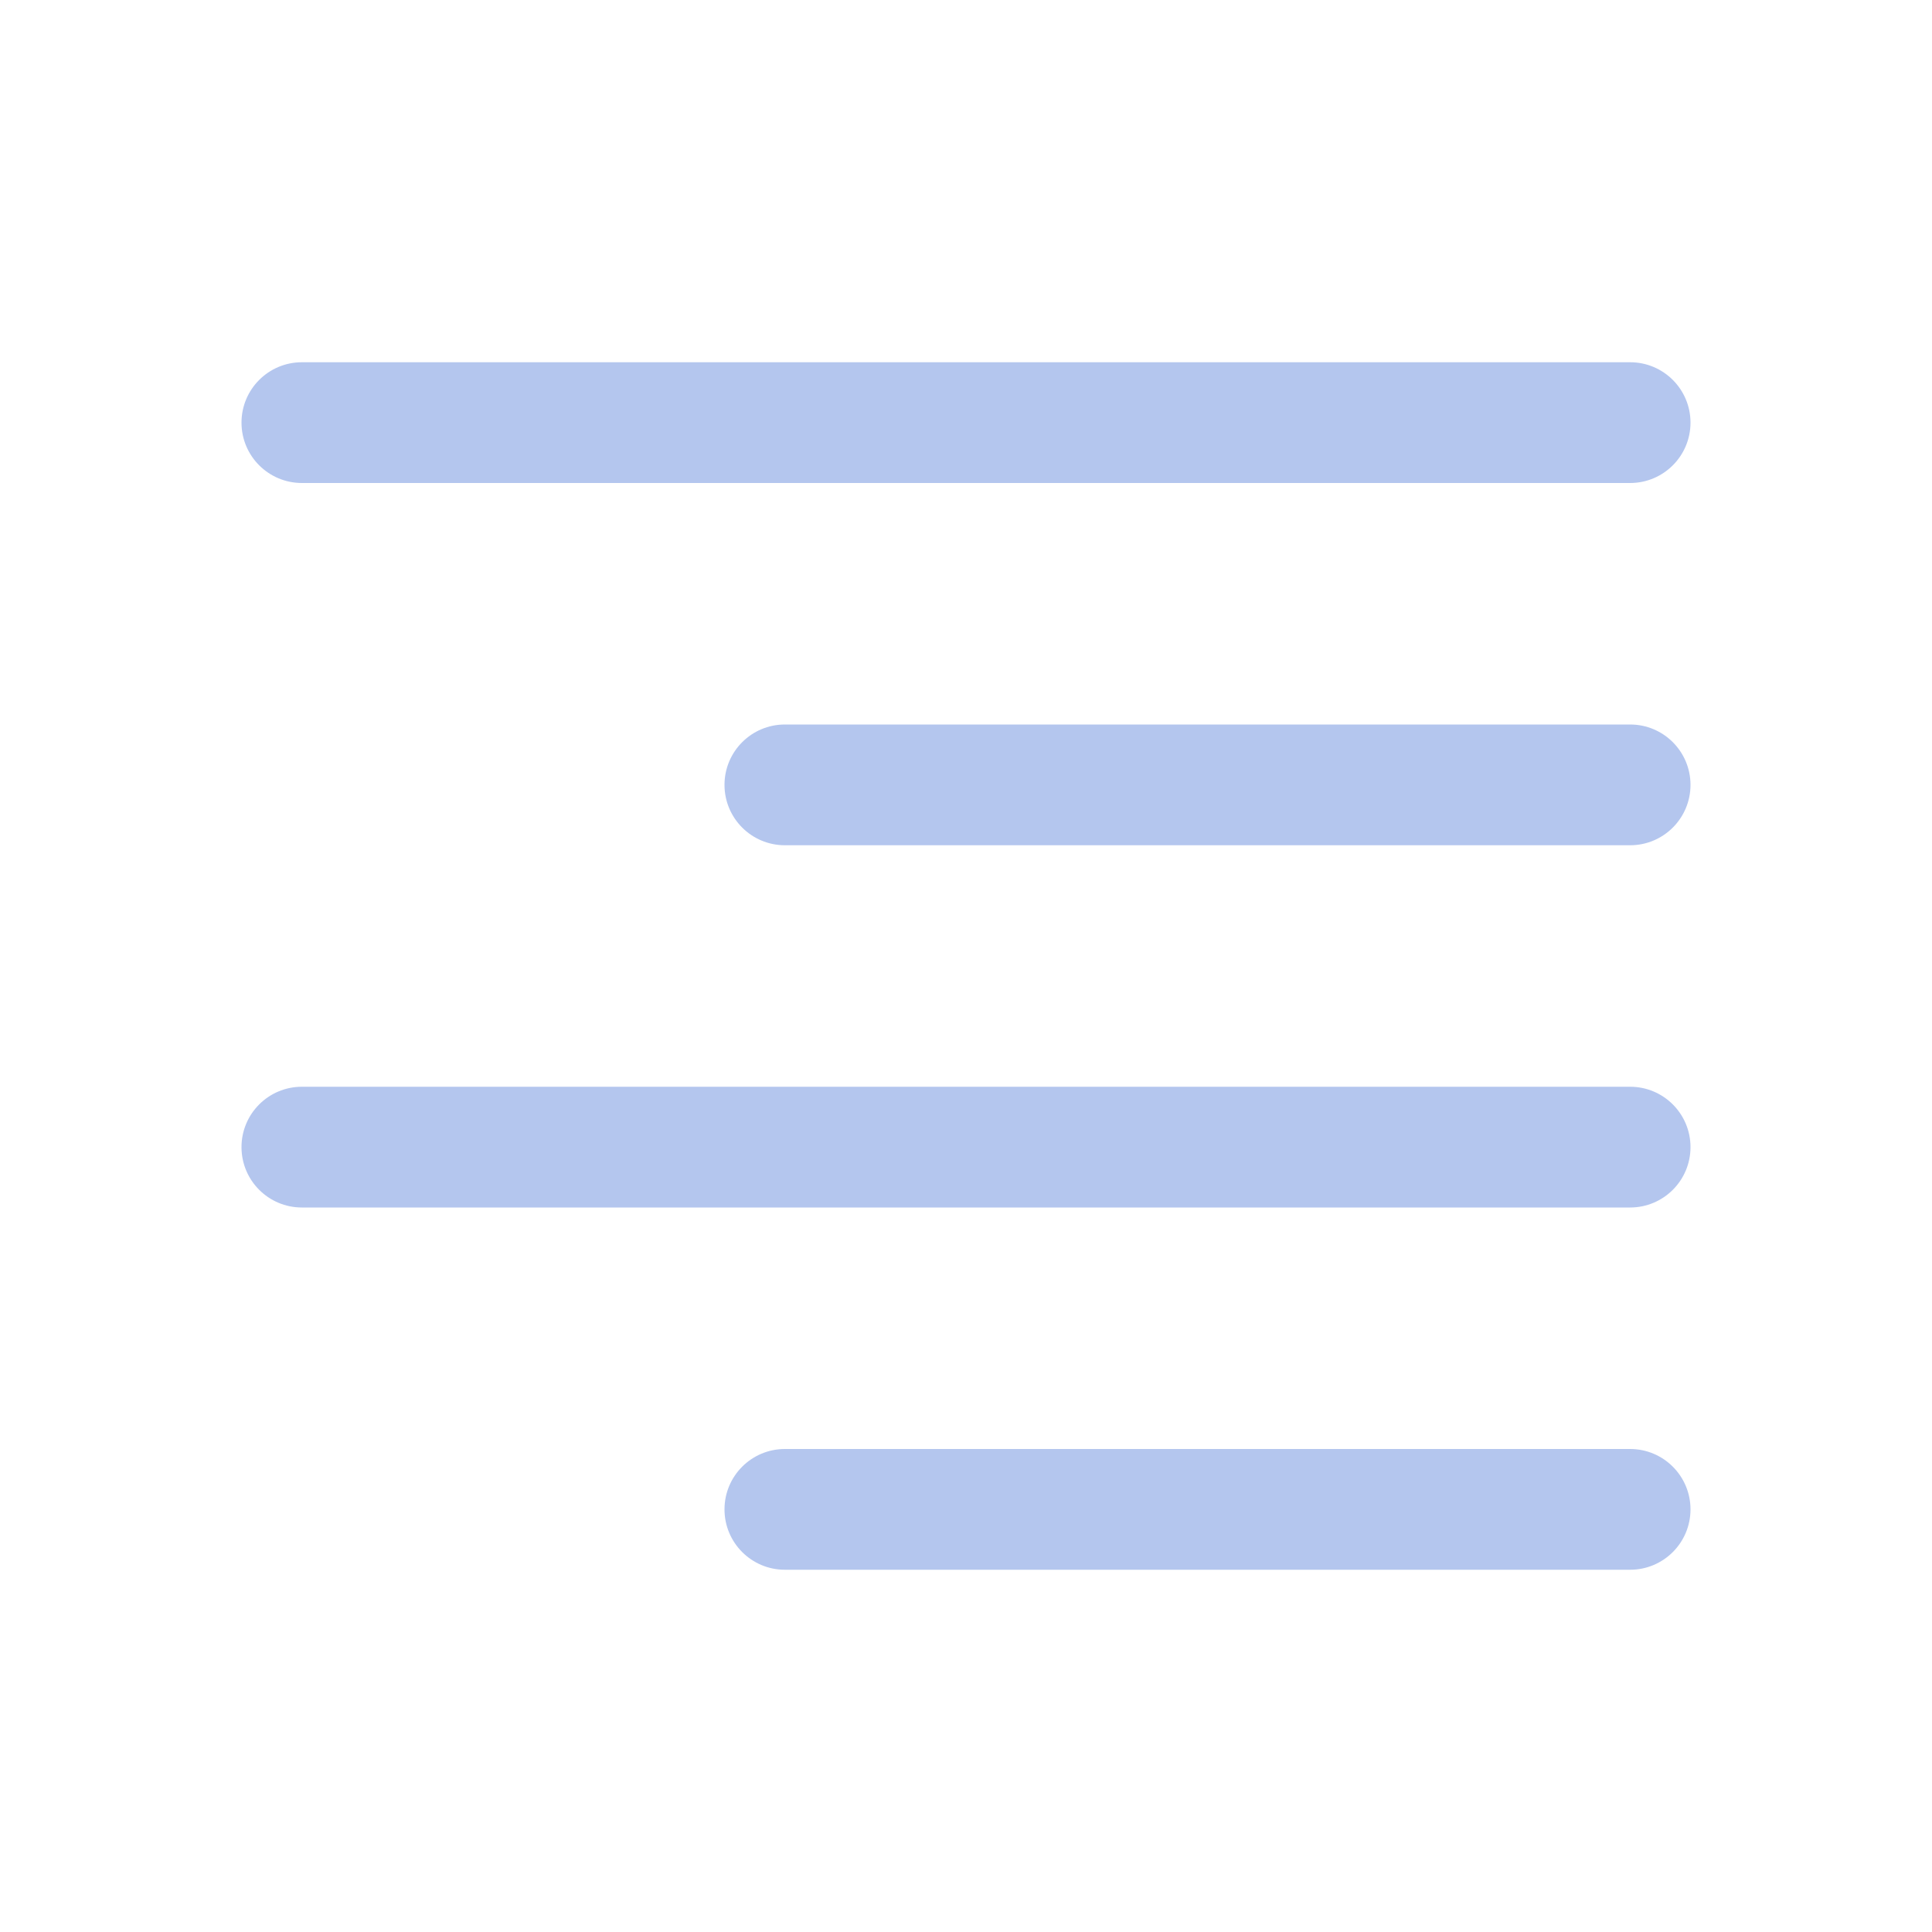
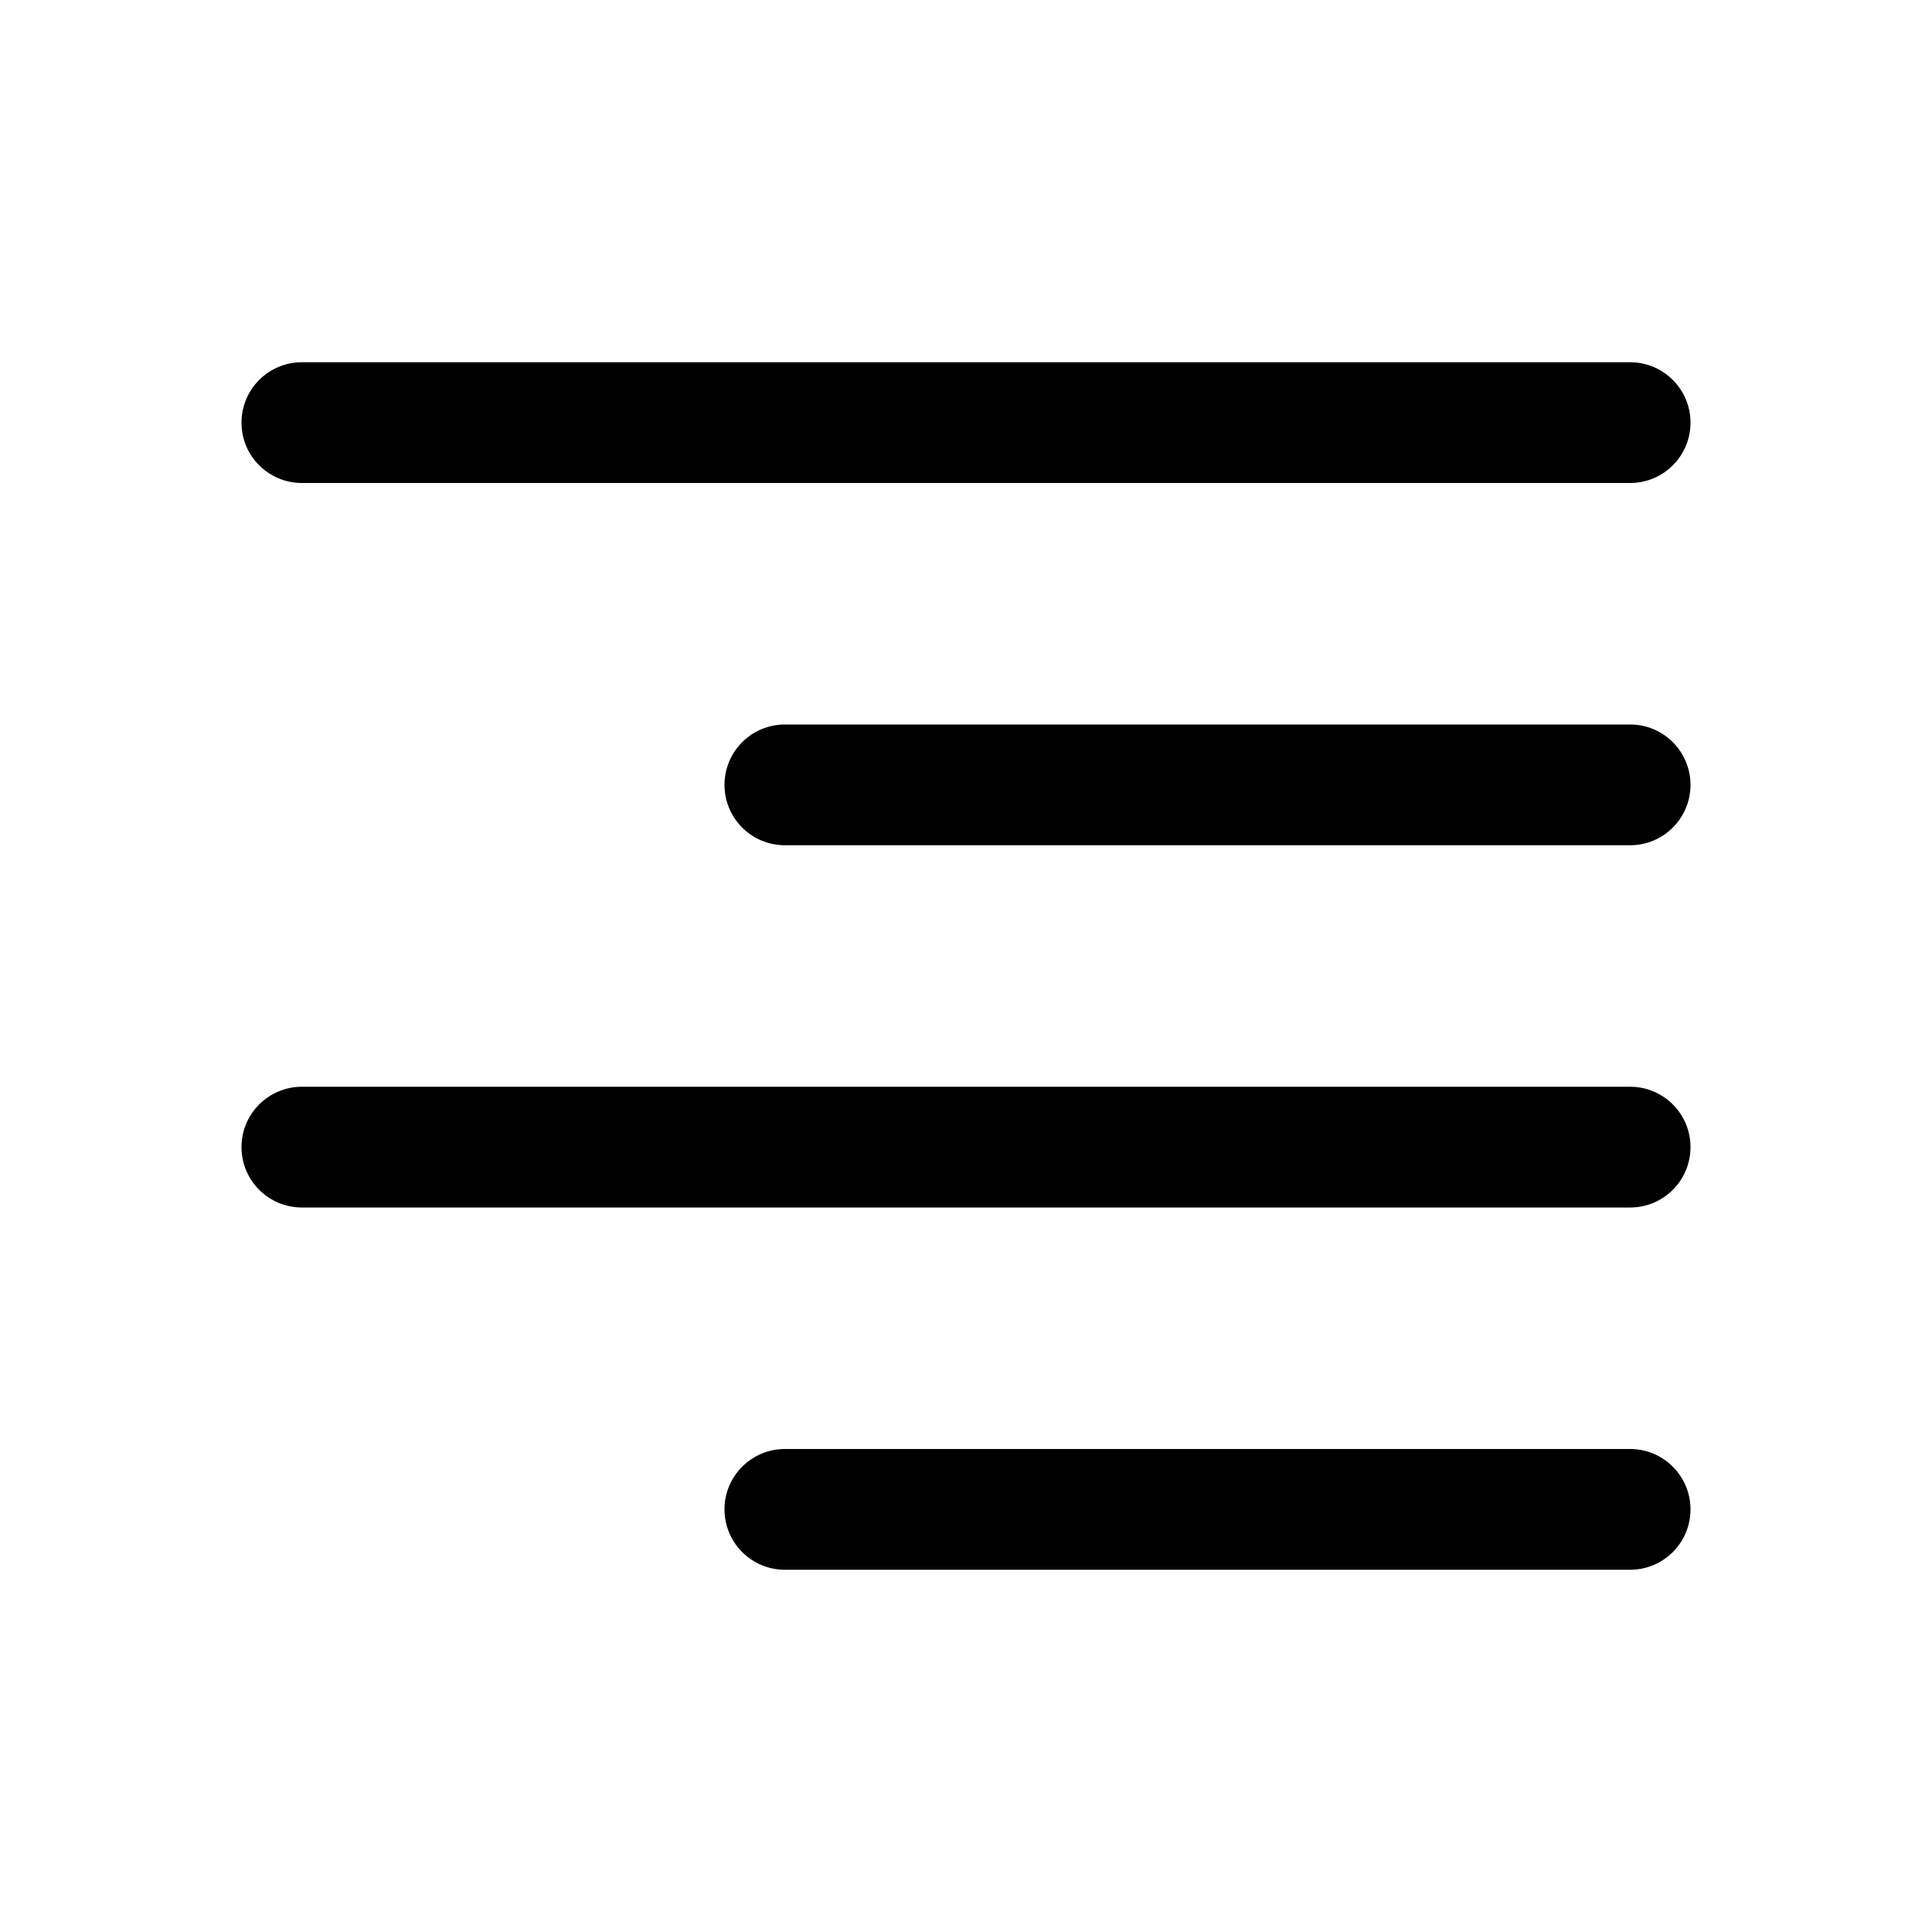
- <svg xmlns="http://www.w3.org/2000/svg" width="16" height="16" fill="#B4C6EE" class="bi bi-text-right" viewBox="0 0 16 16">
+ <svg xmlns="http://www.w3.org/2000/svg" width="16" height="16" fill="currentColor" class="bi bi-text-right" viewBox="0 0 16 16">
  <path fill-rule="evenodd" d="M6 12.5a.5.5 0 0 1 .5-.5h7a.5.5 0 0 1 0 1h-7a.5.5 0 0 1-.5-.5zm-4-3a.5.5 0 0 1 .5-.5h11a.5.5 0 0 1 0 1h-11a.5.5 0 0 1-.5-.5zm4-3a.5.5 0 0 1 .5-.5h7a.5.5 0 0 1 0 1h-7a.5.5 0 0 1-.5-.5zm-4-3a.5.5 0 0 1 .5-.5h11a.5.5 0 0 1 0 1h-11a.5.5 0 0 1-.5-.5z" />
</svg>
